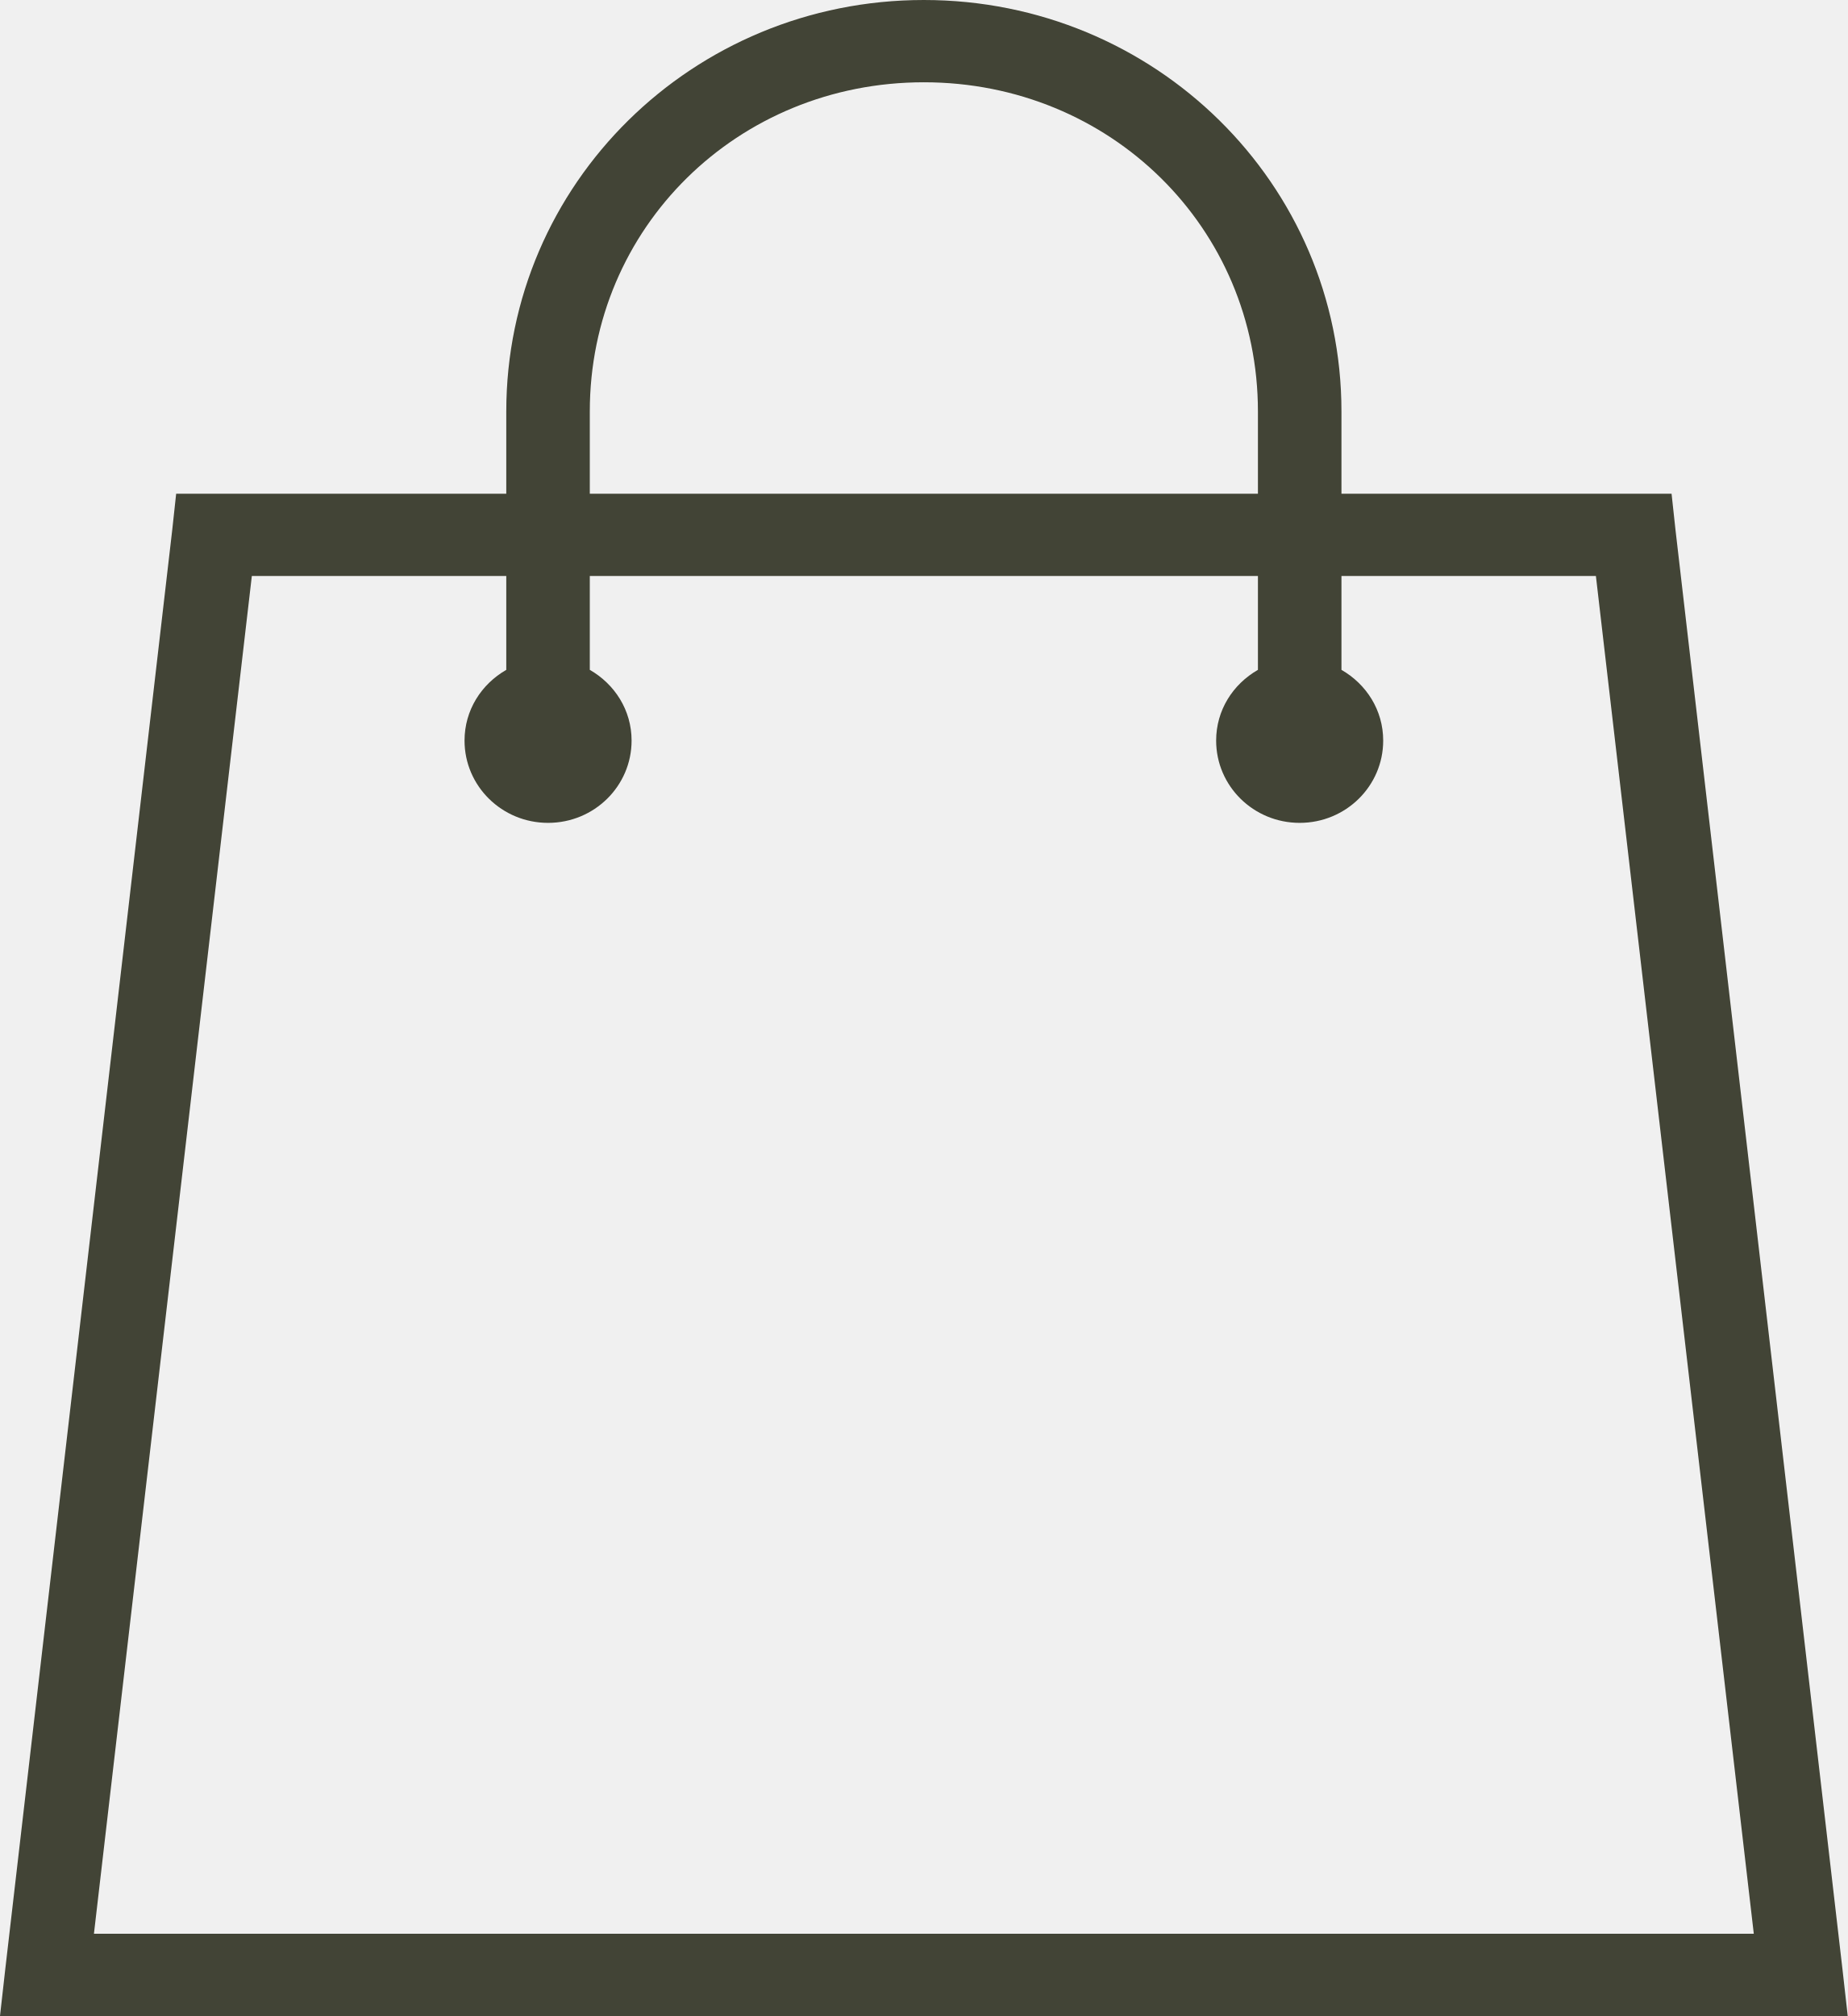
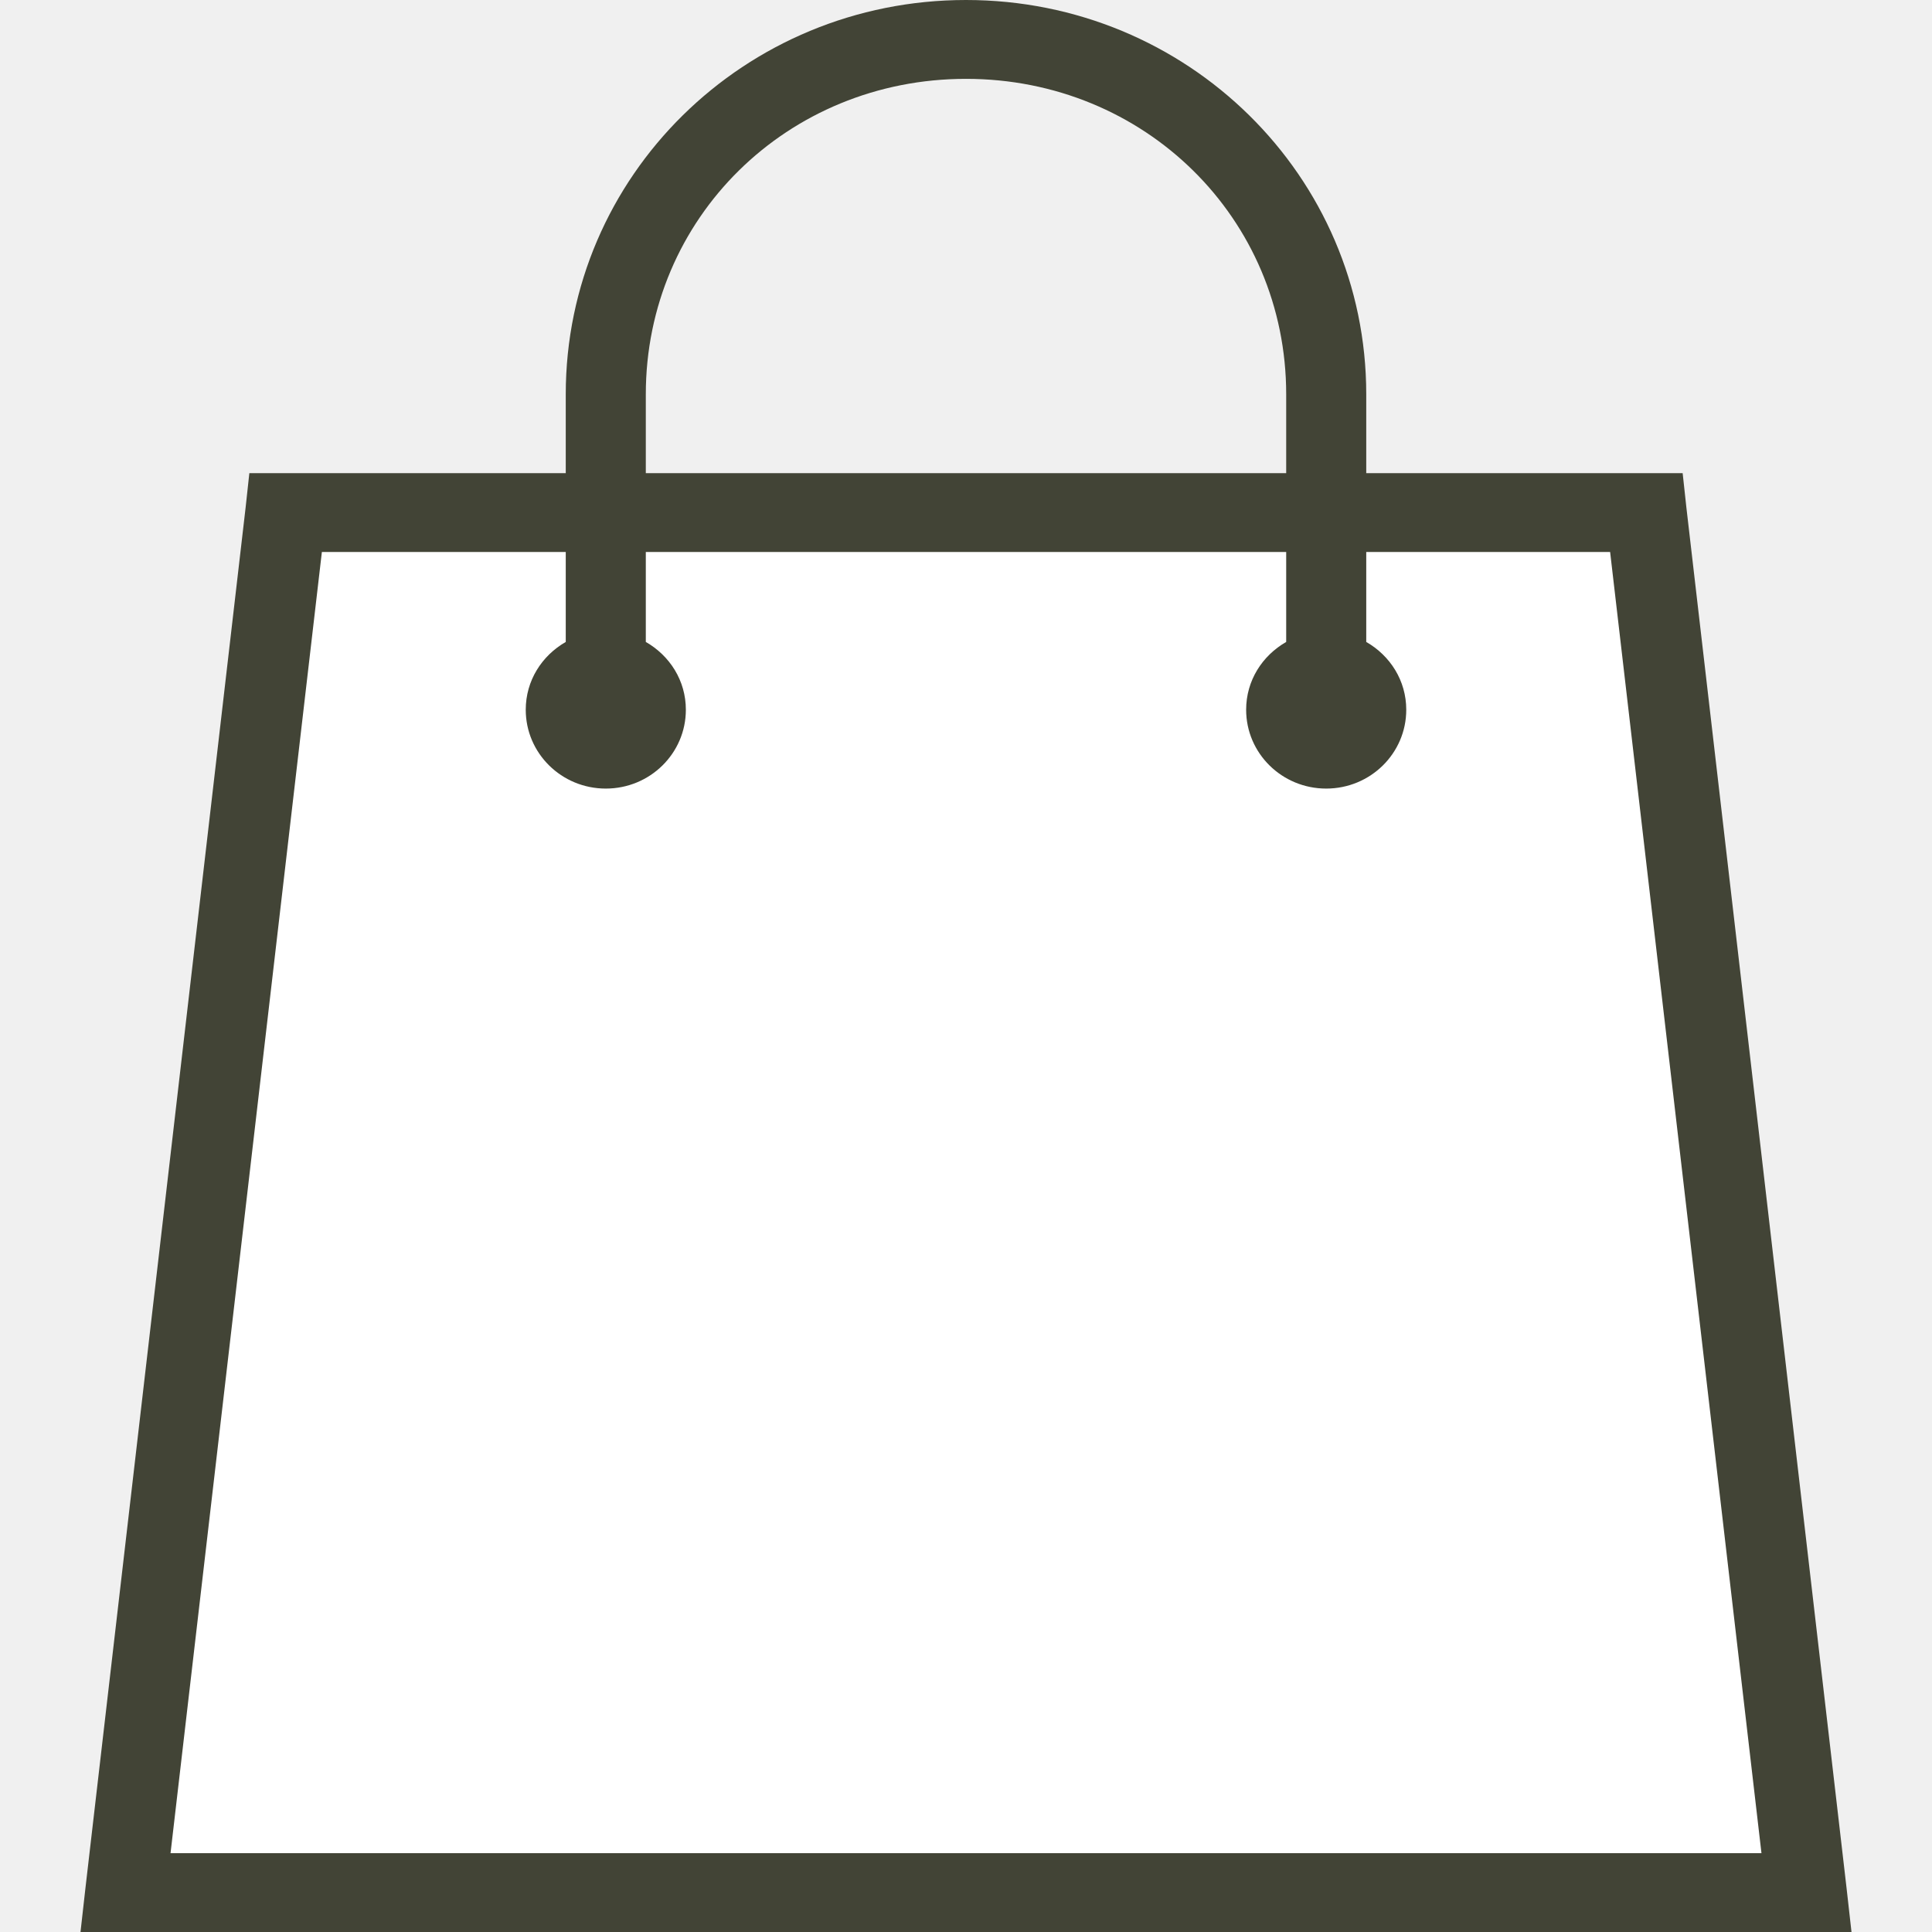
- <svg xmlns="http://www.w3.org/2000/svg" width="44" height="48" viewBox="0 0 44 48" fill="none">
-   <path d="M22 0C16.496 0 12.056 4.374 12.056 9.796V11.755H4.195L4.102 12.612L0.124 46.898L0 48H44L43.876 46.898L39.898 12.612L39.805 11.755H31.944V9.796C31.944 4.374 27.504 0 22 0ZM22 1.959C26.44 1.959 29.955 5.422 29.955 9.796V11.755H14.045V9.796C14.045 5.422 17.56 1.959 22 1.959ZM5.997 13.714H12.056V15.949C11.462 16.29 11.062 16.909 11.062 17.633C11.062 18.716 11.952 19.592 13.051 19.592C14.15 19.592 15.04 18.716 15.04 17.633C15.04 16.909 14.639 16.29 14.045 15.949V13.714H29.955V15.949C29.36 16.29 28.96 16.909 28.96 17.633C28.96 18.716 29.85 19.592 30.949 19.592C32.048 19.592 32.938 18.716 32.938 17.633C32.938 16.909 32.538 16.29 31.944 15.949V13.714H38.003L41.763 46.041H2.237L5.997 13.714Z" fill="#424436" />
+ <svg xmlns="http://www.w3.org/2000/svg" width="48" height="48" viewBox="0 0 48 48" fill="none">
+   <path d="M40.5 13H7L3 47H44.5L40.5 13Z" fill="white" />
+   <path d="M24 0C18.496 0 14.056 4.374 14.056 9.796V11.755H6.195L6.102 12.612L2.124 46.898L2 48H46L45.876 46.898L41.898 12.612L41.805 11.755H33.944V9.796C33.944 4.374 29.504 0 24 0ZM24 1.959C28.44 1.959 31.955 5.422 31.955 9.796V11.755H16.045V9.796C16.045 5.422 19.56 1.959 24 1.959ZM7.997 13.714H14.056V15.949C13.462 16.29 13.062 16.909 13.062 17.633C13.062 18.716 13.952 19.592 15.051 19.592C16.15 19.592 17.04 18.716 17.04 17.633C17.04 16.909 16.64 16.29 16.045 15.949V13.714H31.955V15.949C31.36 16.29 30.96 16.909 30.96 17.633C30.96 18.716 31.85 19.592 32.949 19.592C34.048 19.592 34.938 18.716 34.938 17.633C34.938 16.909 34.538 16.29 33.944 15.949V13.714H40.003L43.763 46.041H4.237L7.997 13.714Z" fill="#424436" />
</svg>
